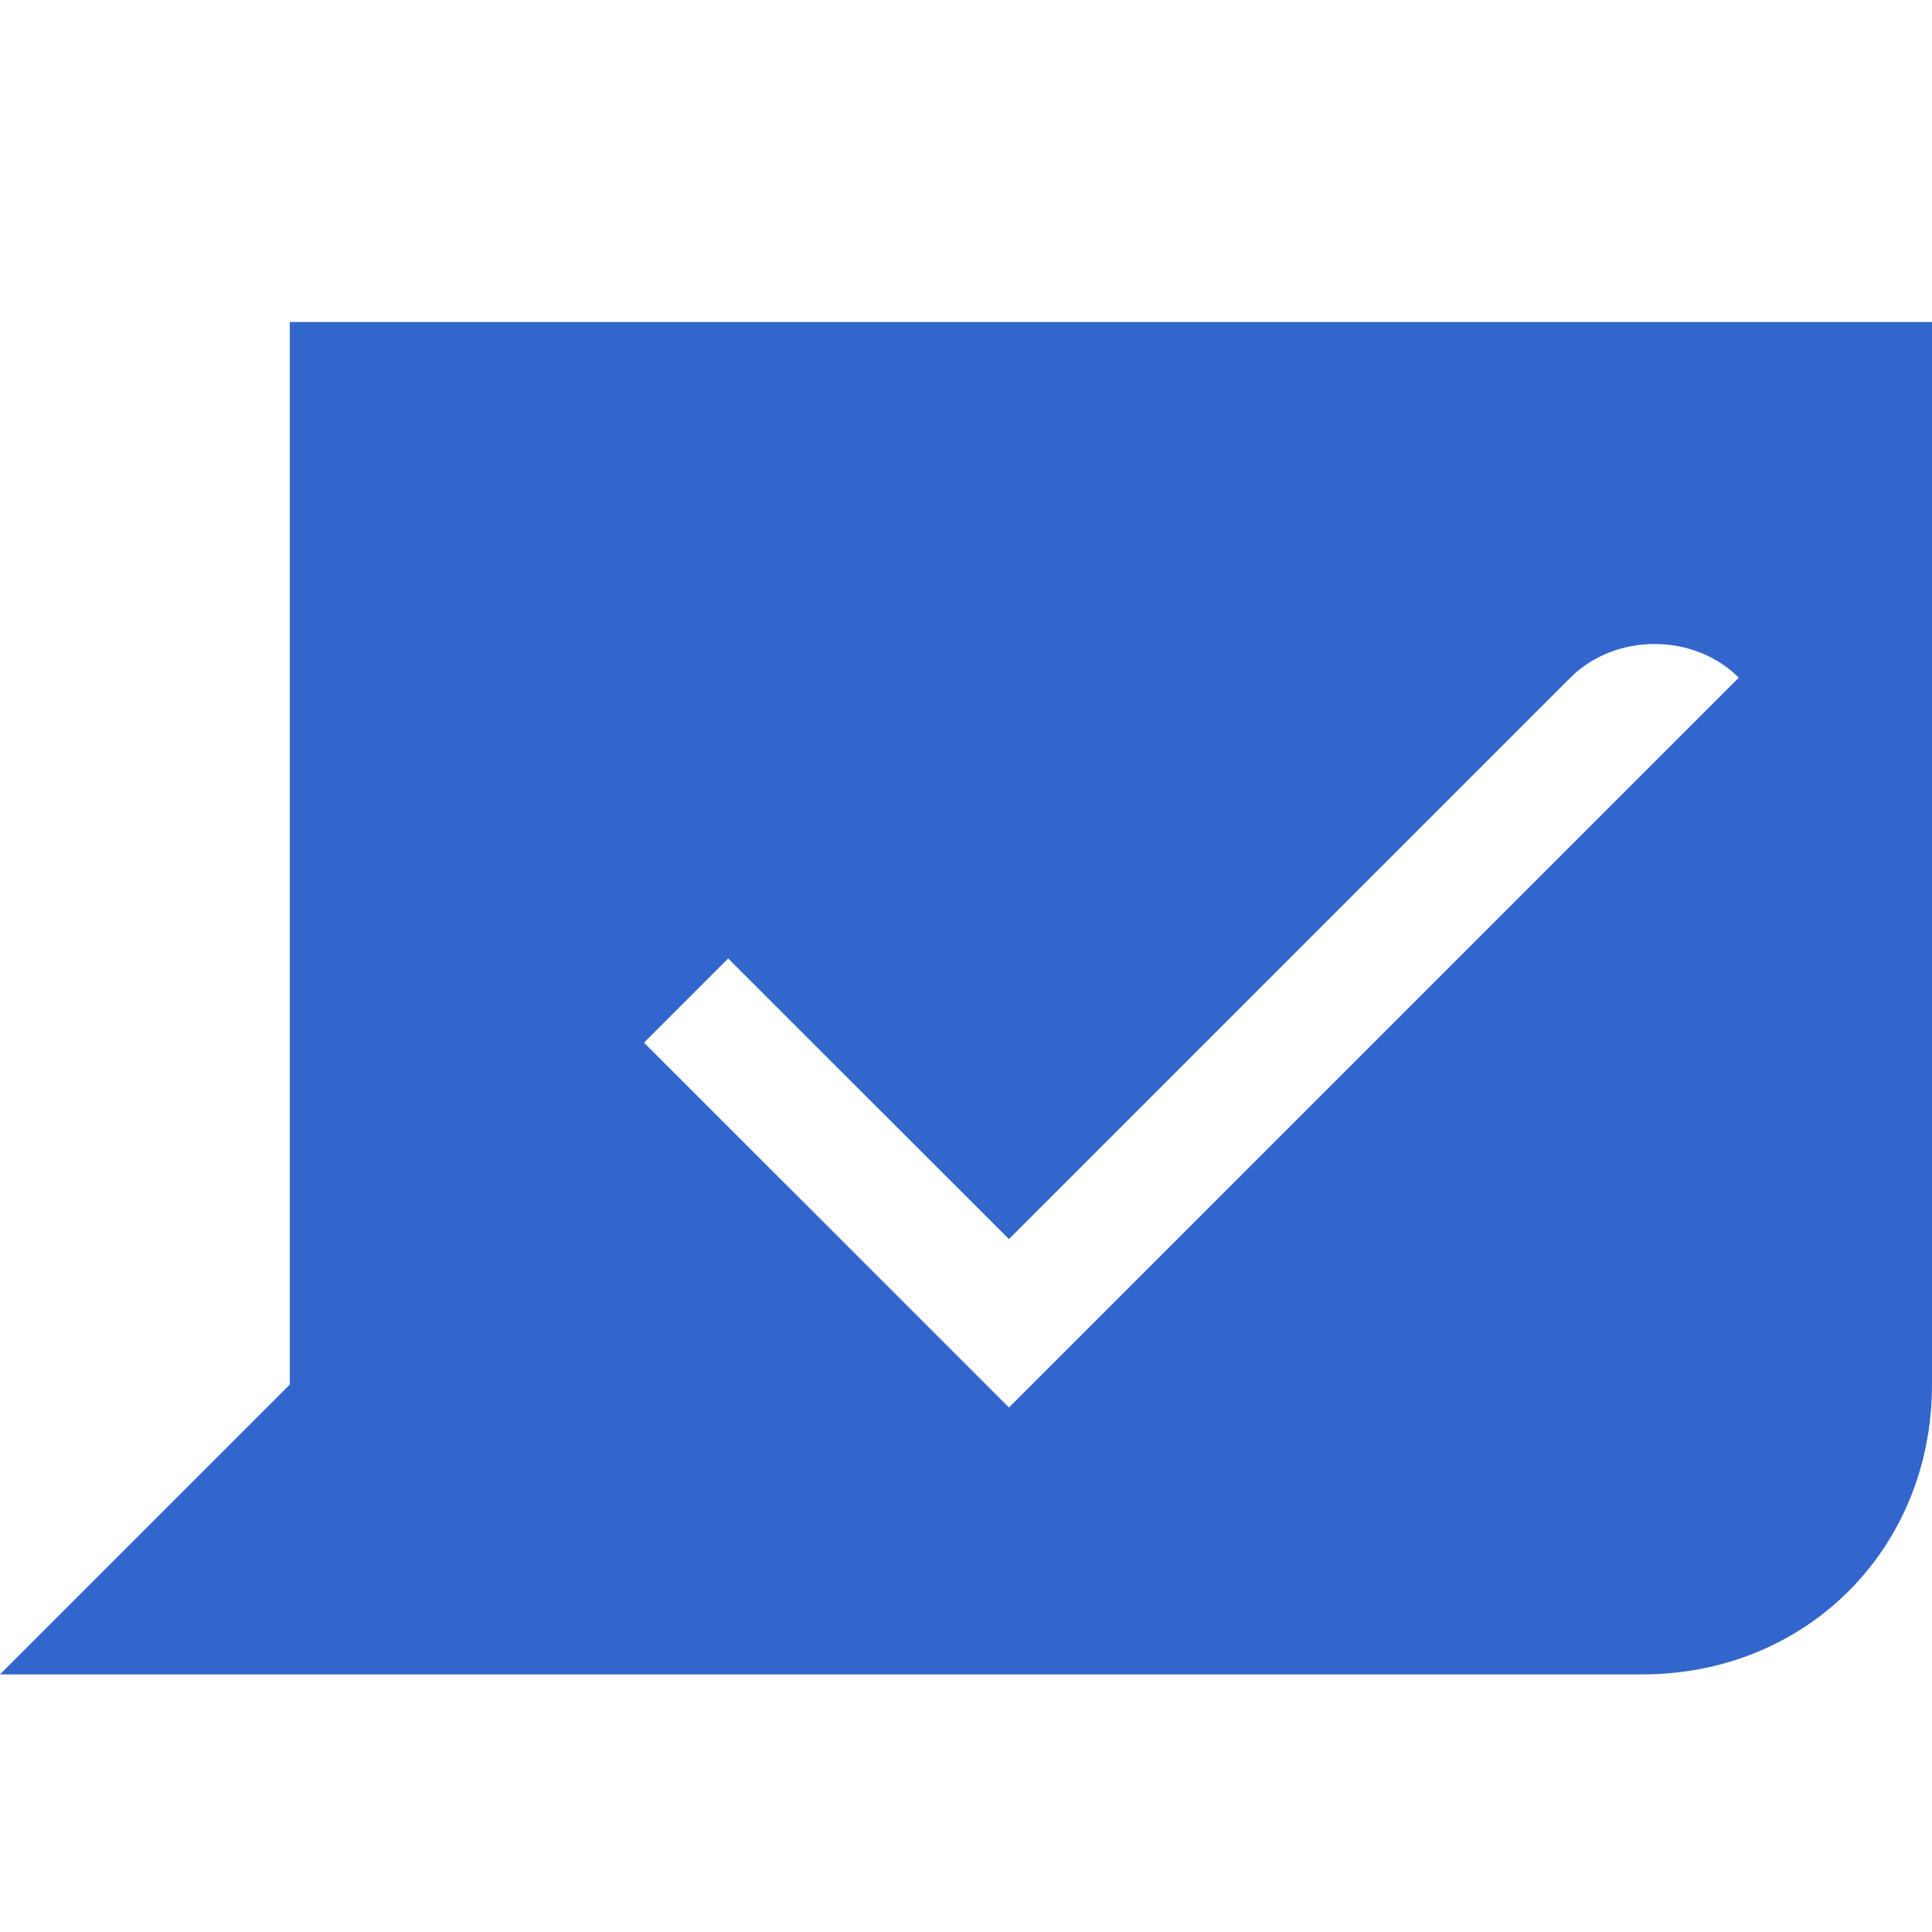
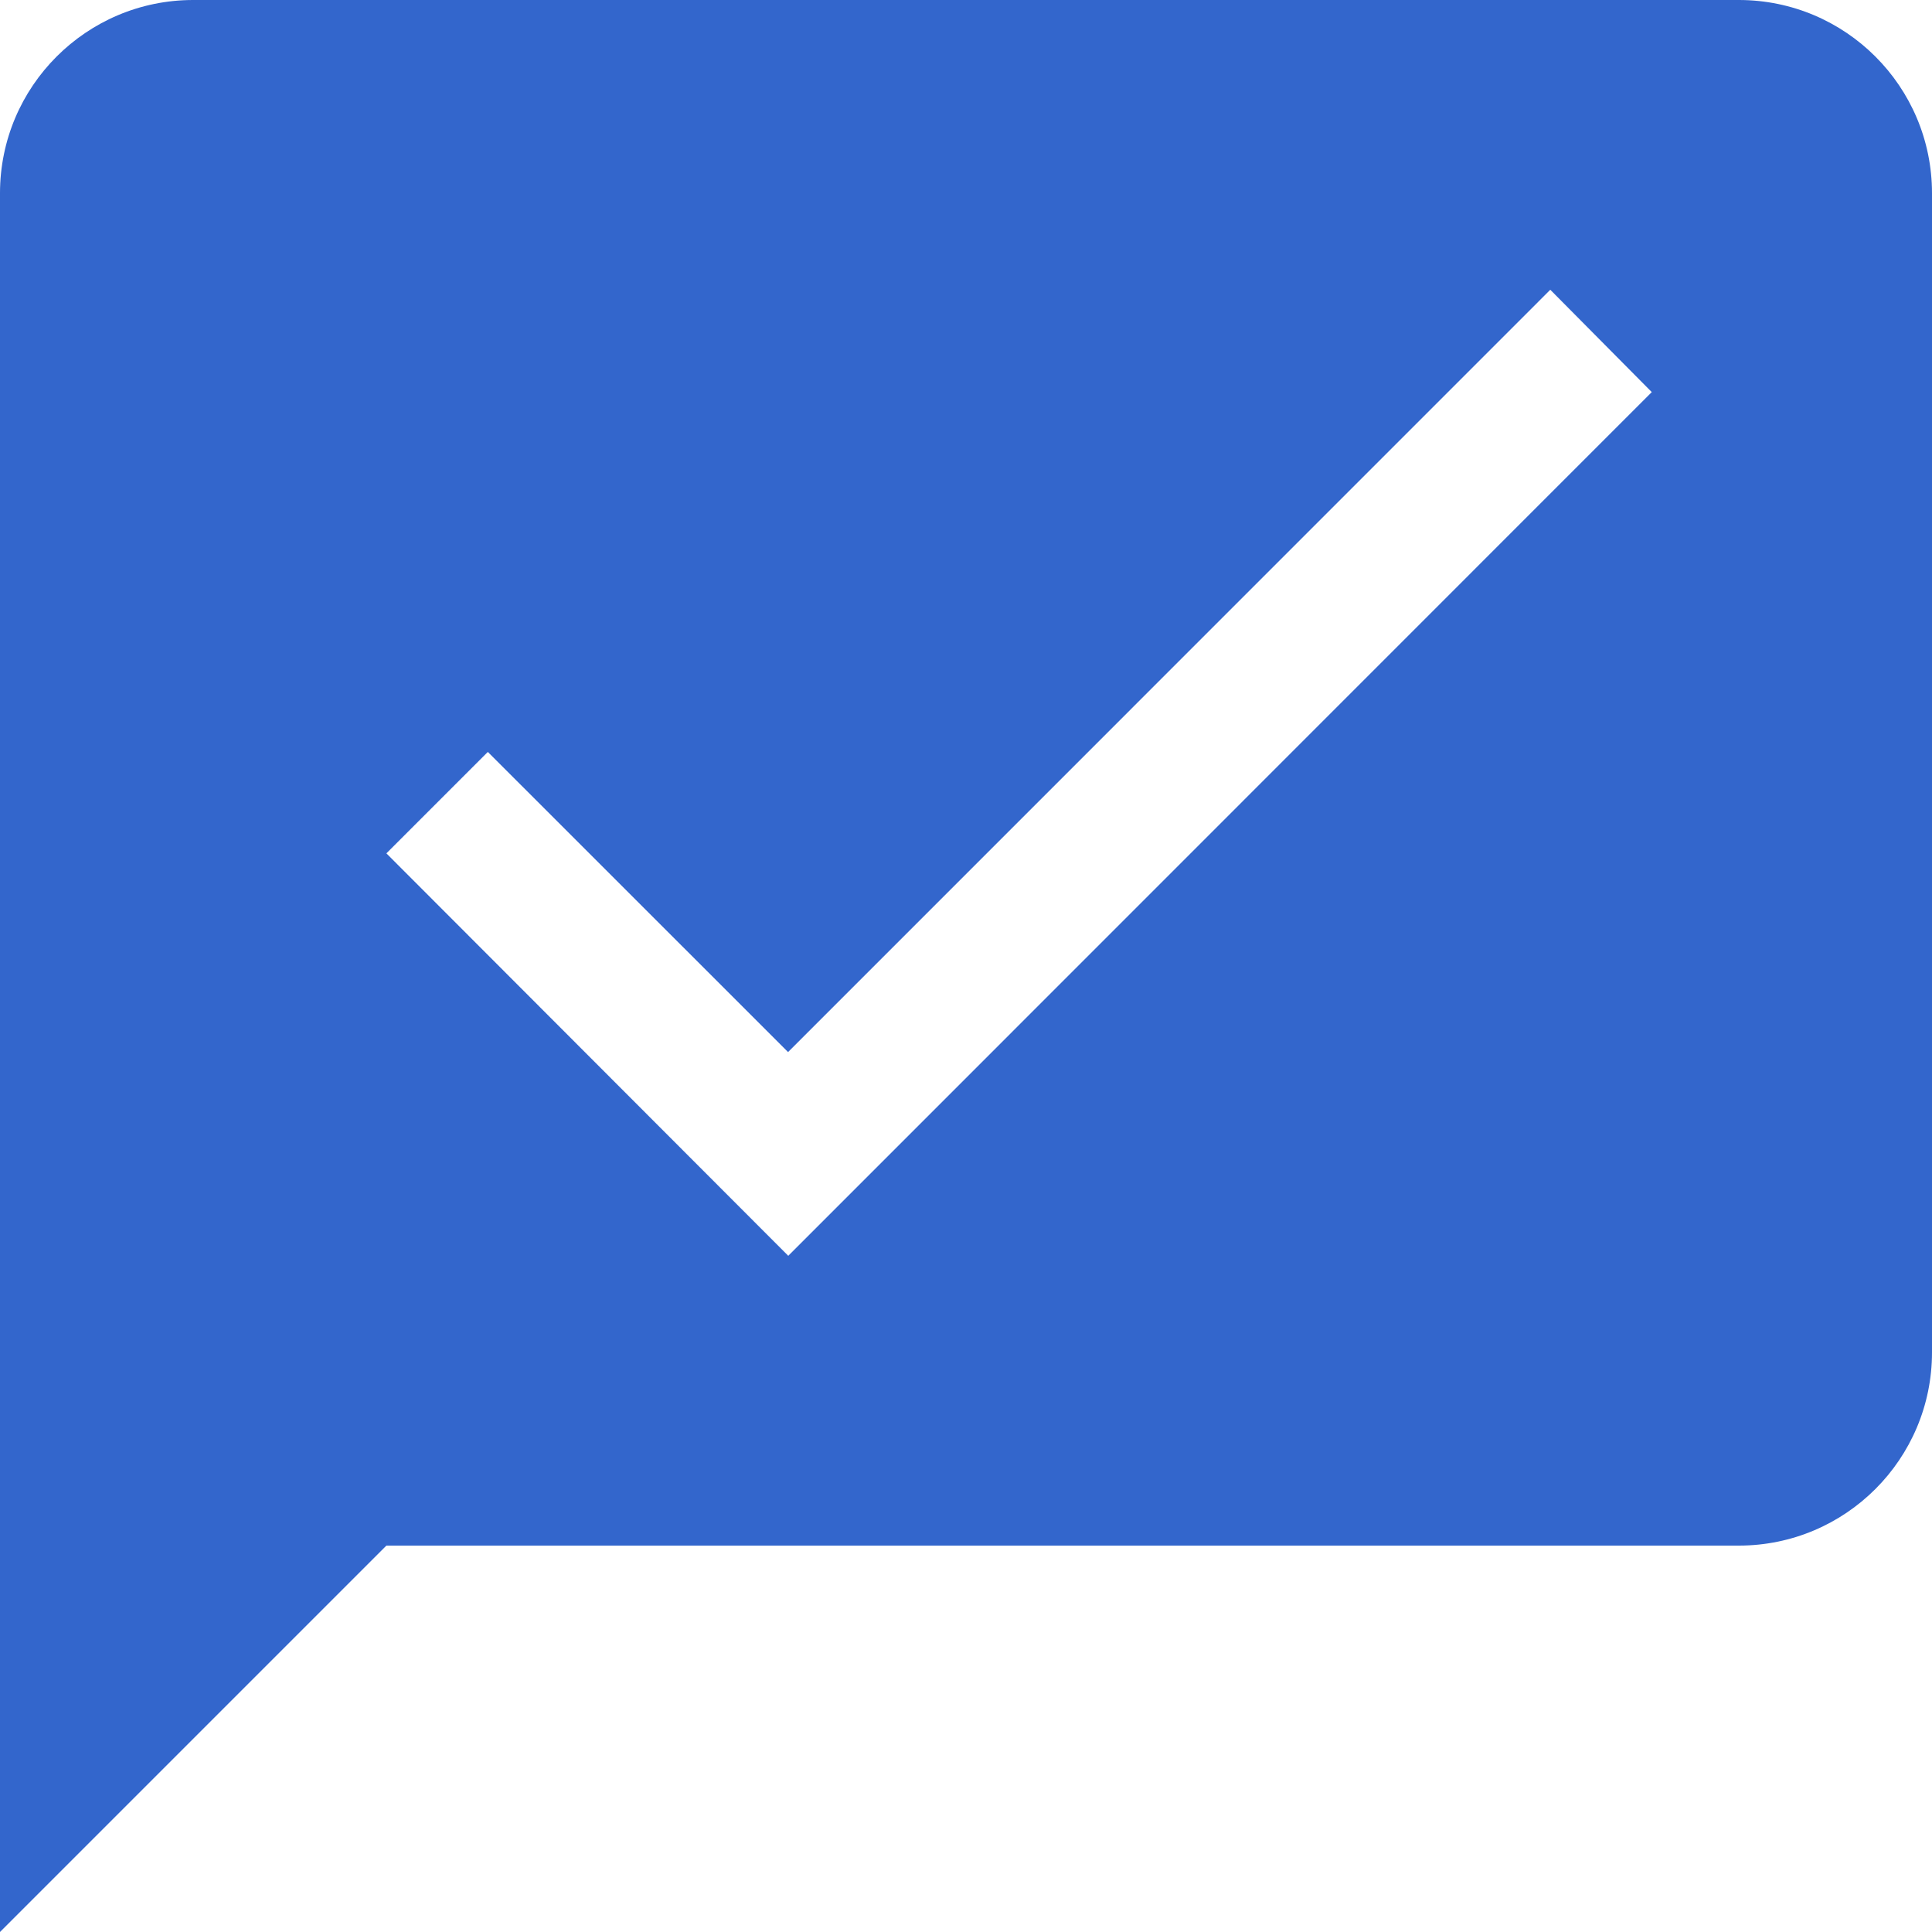
- <svg xmlns="http://www.w3.org/2000/svg" width="30" height="30" viewBox="0 0 30 30">
-   <path fill="#36c" fill-rule="evenodd" d="M25.5 26H0l4.5-4.5V5H30v16.5c0 2.55-1.95 4.5-4.5 4.5zm-1.115-15.477l-8.718 8.718-4.36-4.358L10 16.19l5.667 5.666L27 10.523c-.697-.697-1.918-.697-2.615 0z" />
+ <svg xmlns="http://www.w3.org/2000/svg" width="20" height="20" viewBox="0 0 20 20">
+   <path fill="#36c" d="M2 0a2 2 0 0 0-2 2v18l4-4h14a2 2 0 0 0 2-2V2a2 2 0 0 0-2-2H2zm14.049 3l1.05 1.059L8.16 13 4 8.834l1.05-1.05 3.108 3.107L16.048 3z" />
</svg>
